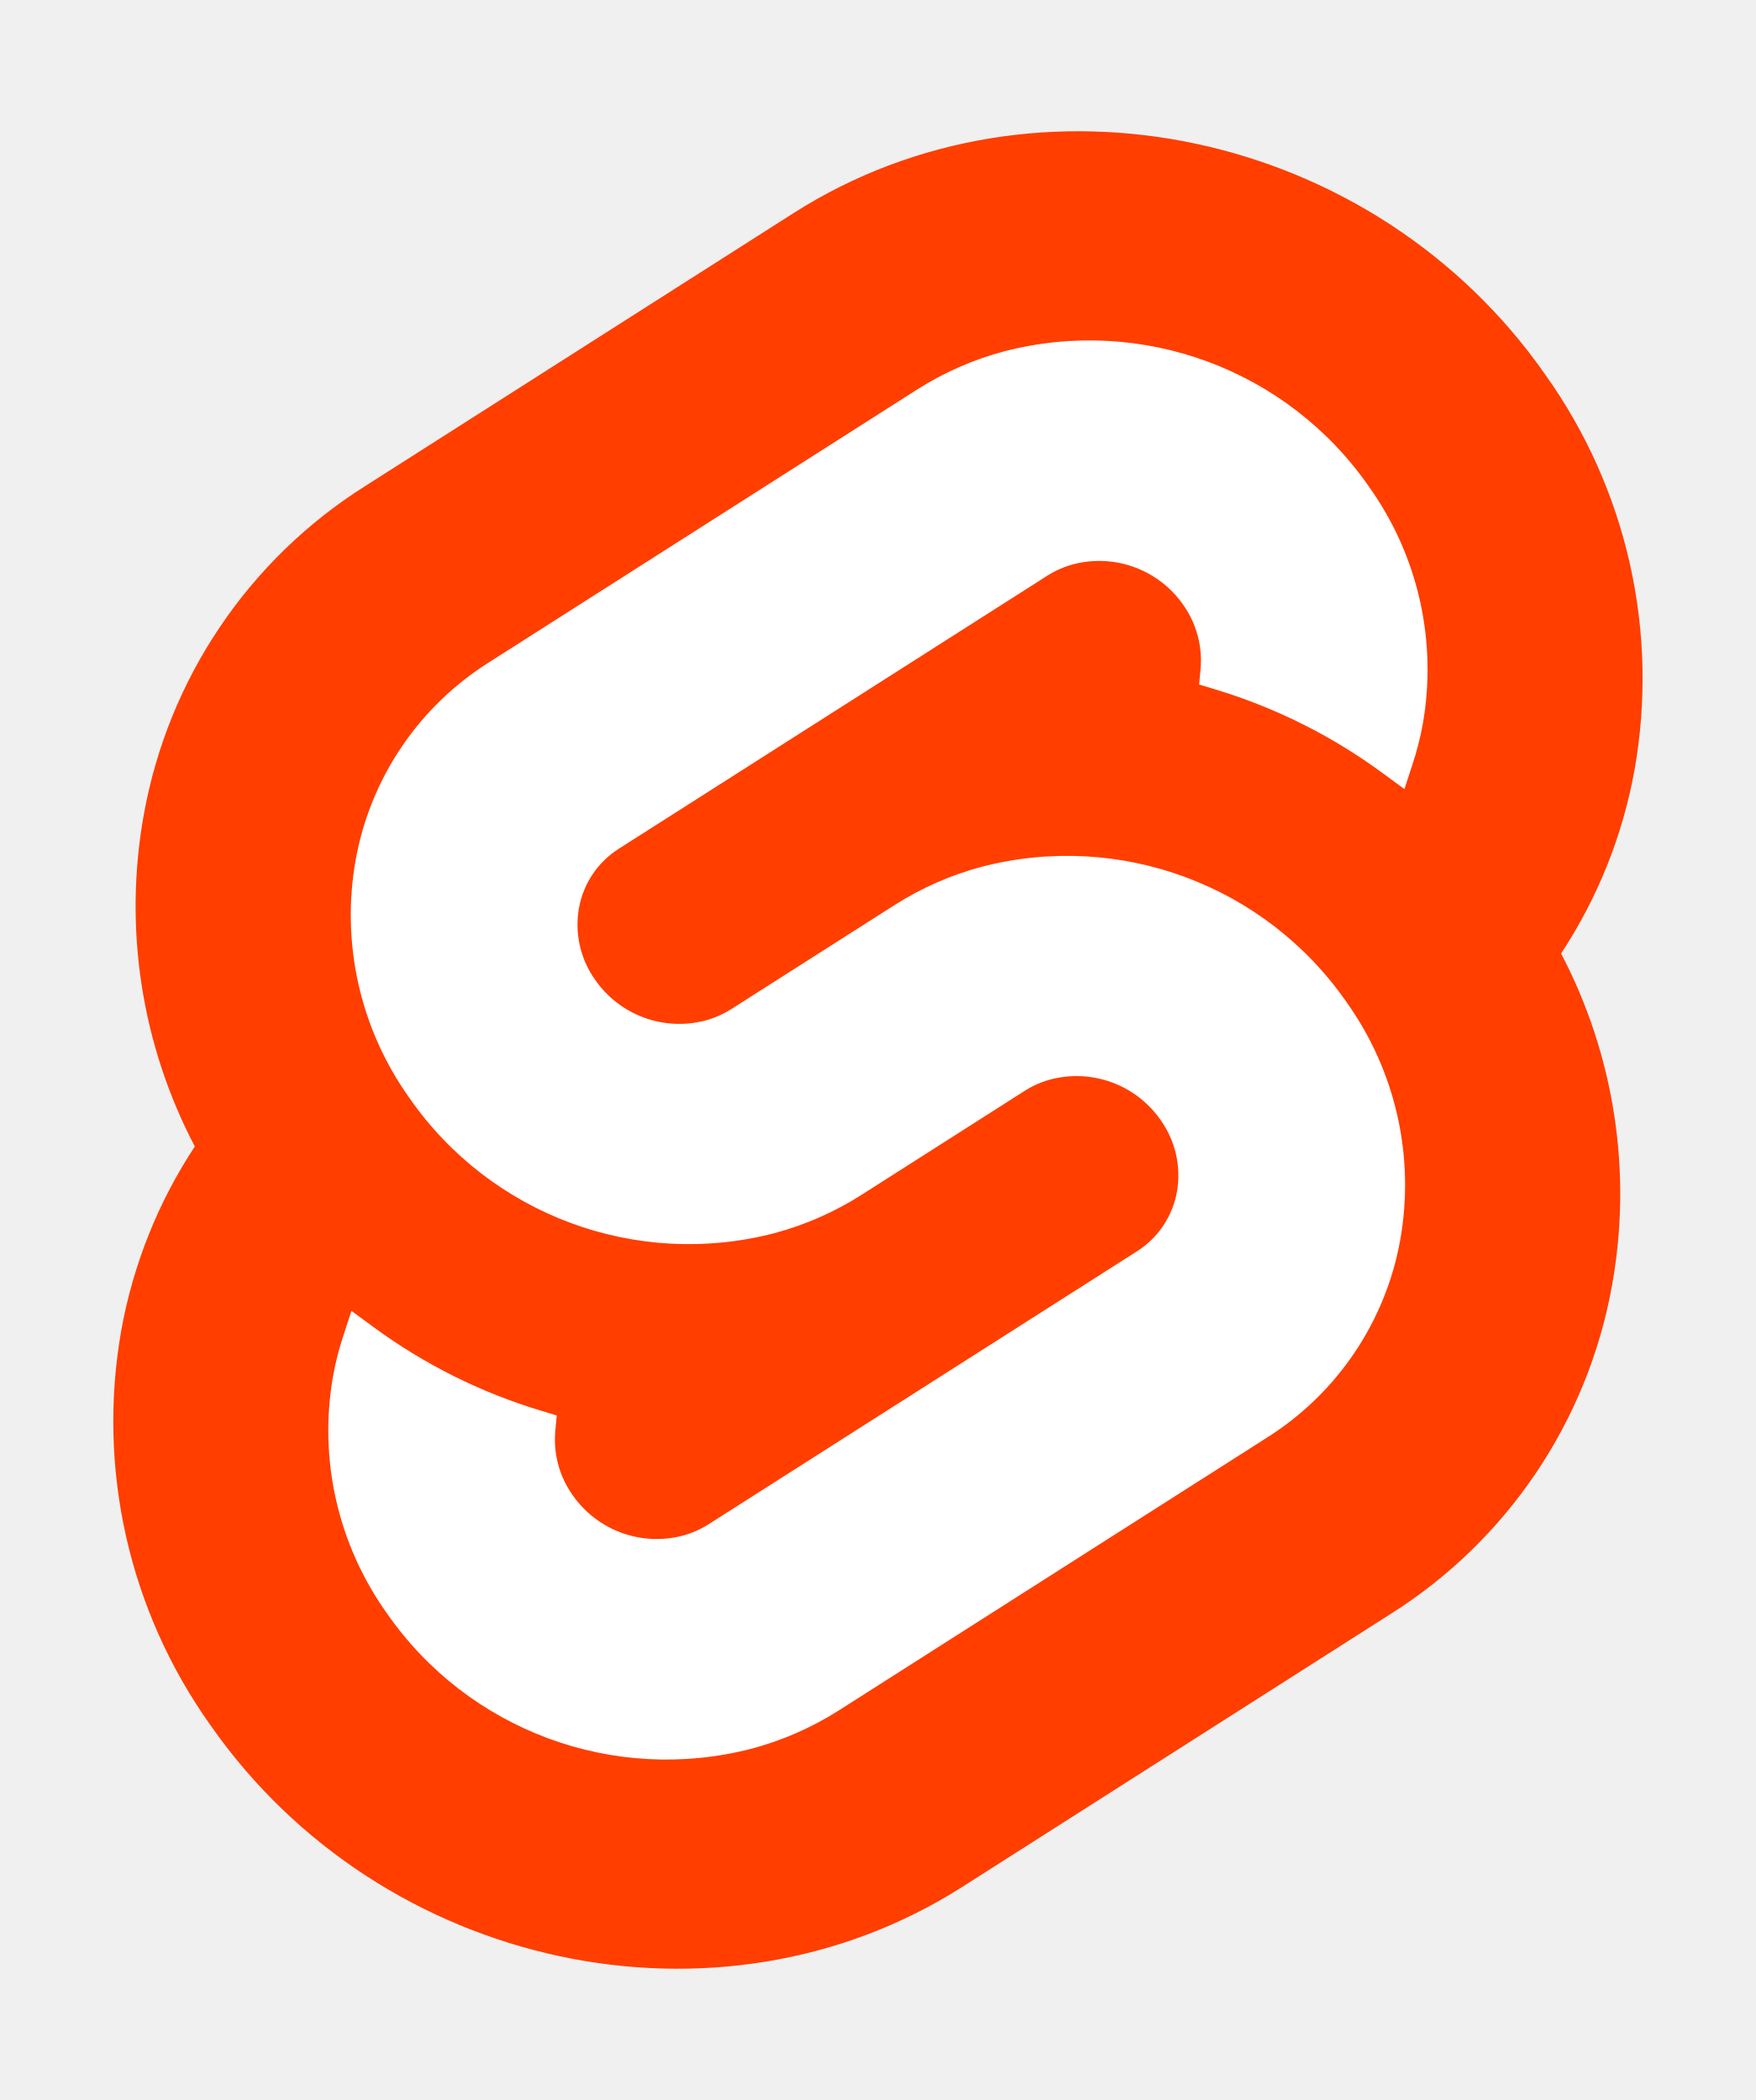
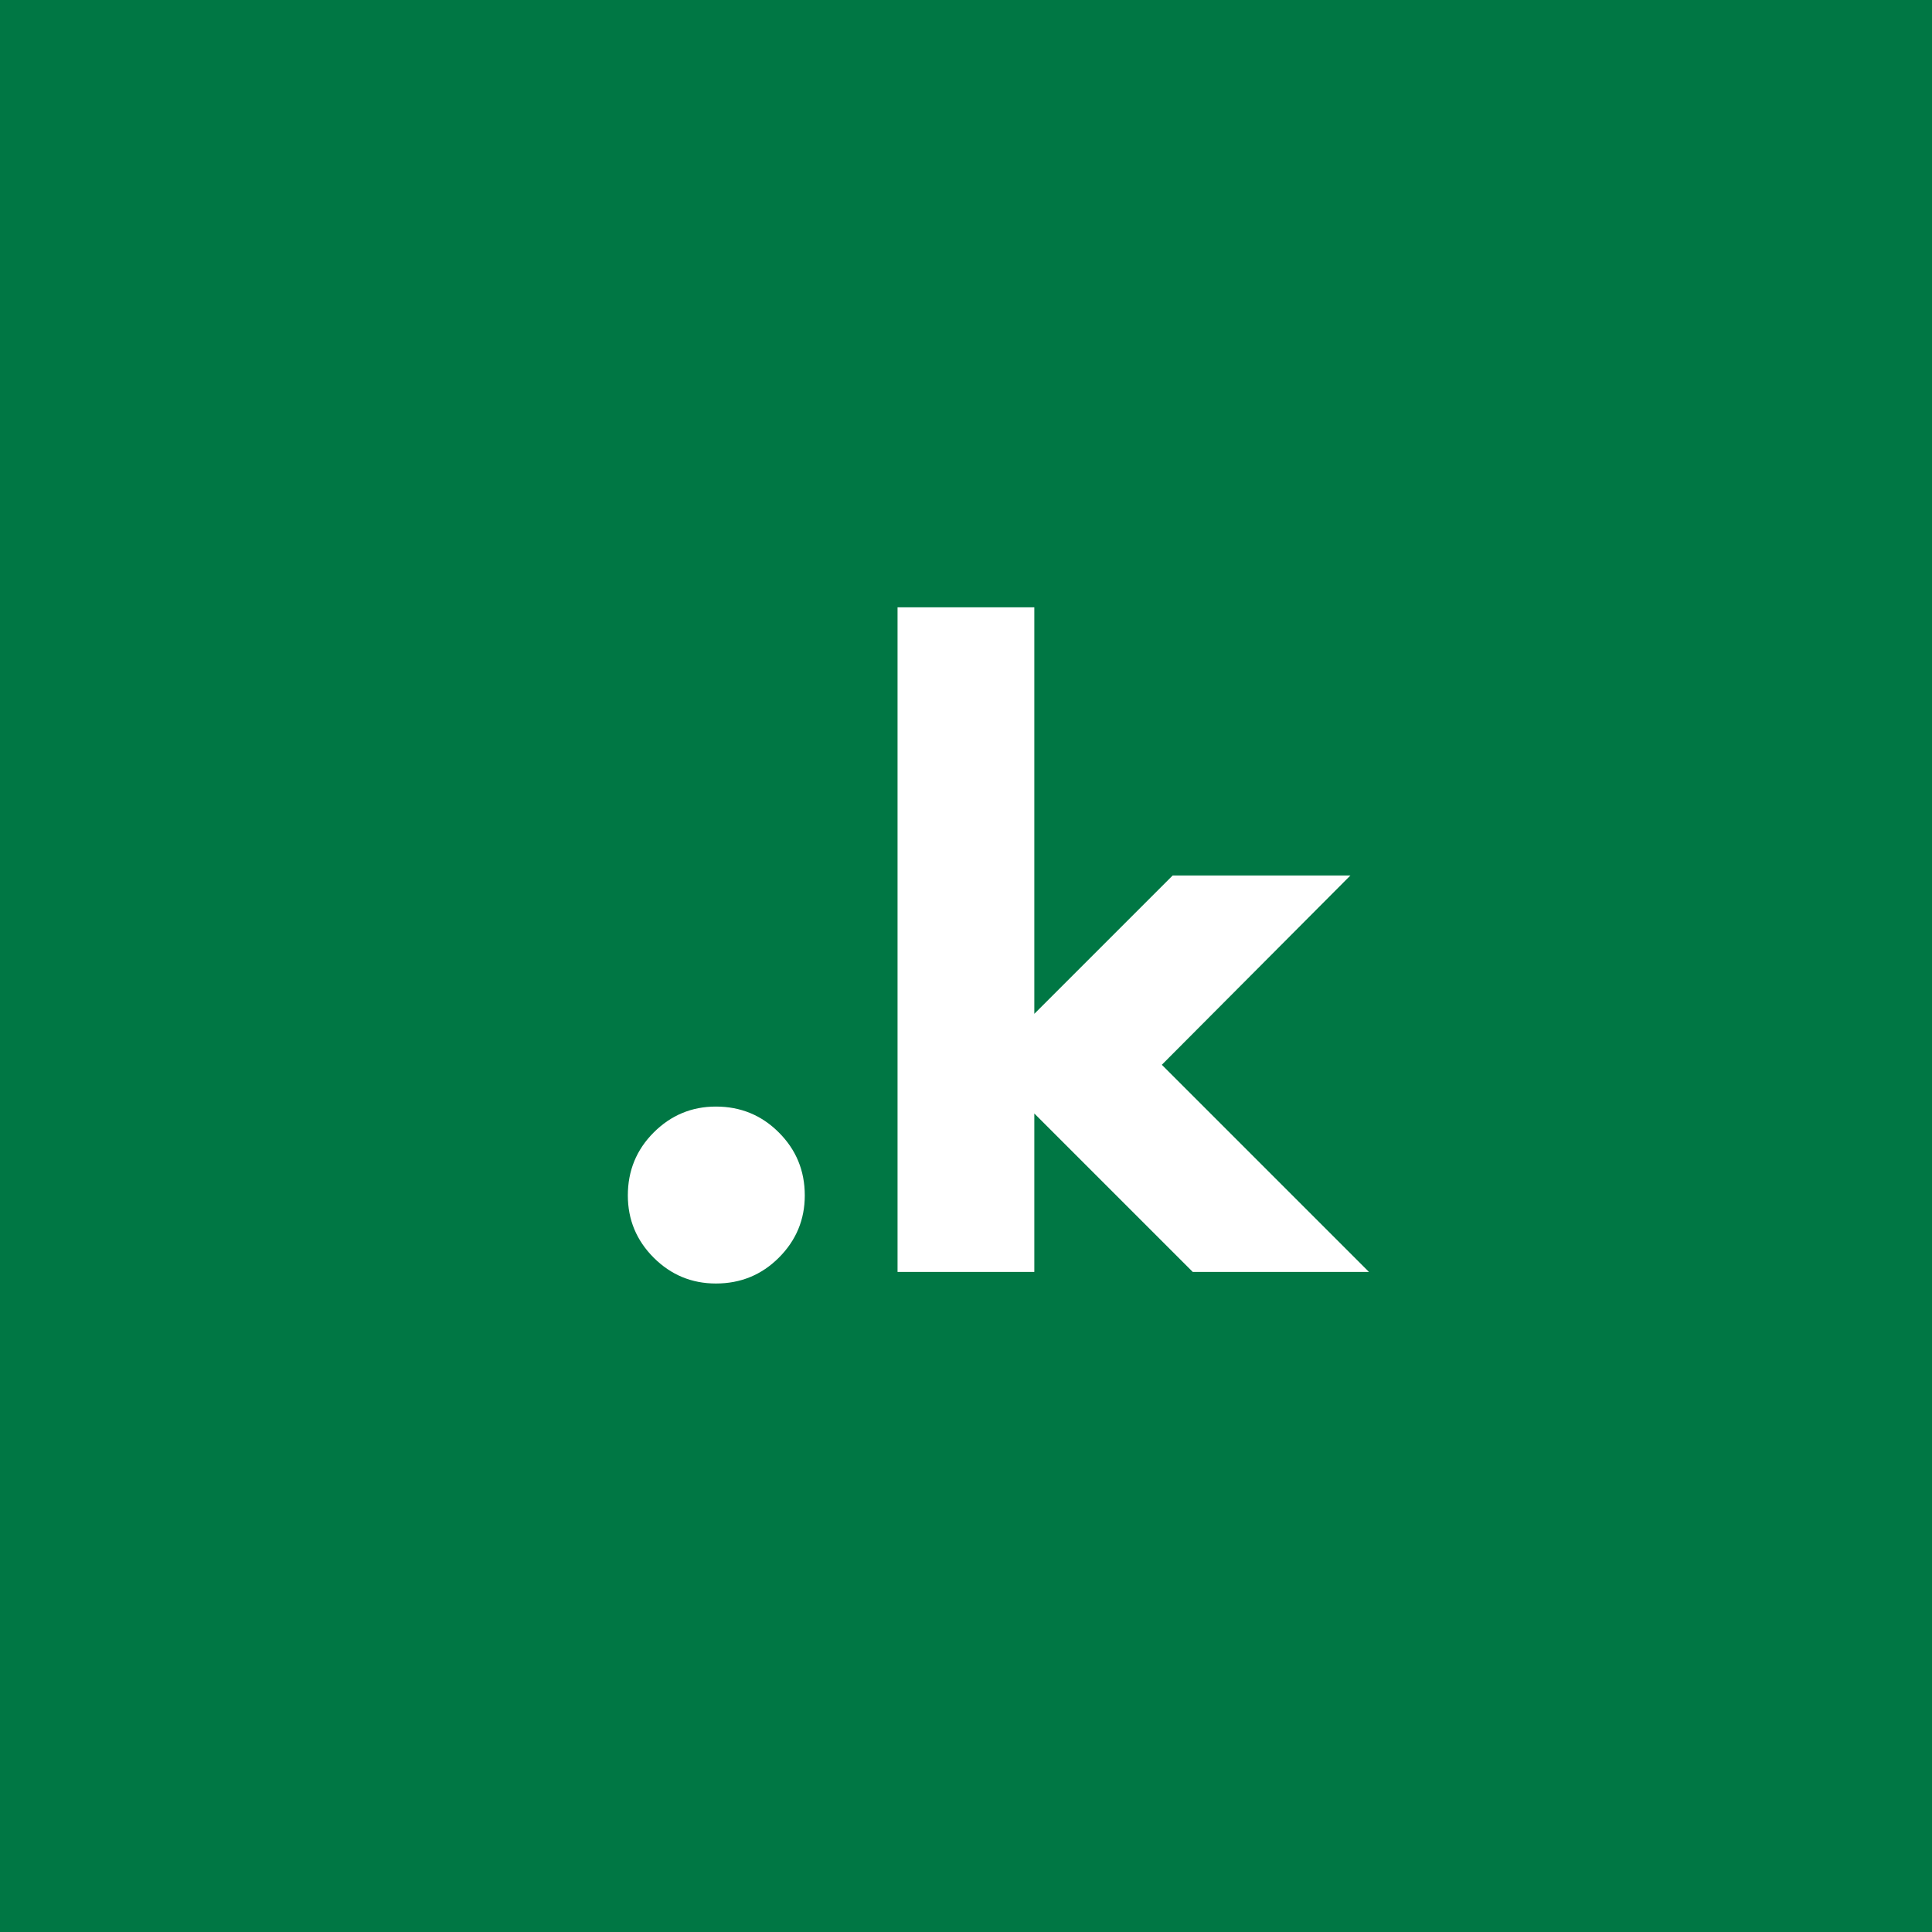
- <svg xmlns="http://www.w3.org/2000/svg" width="107" height="128" viewBox="0 0 107 128">
-   <path d="M94.157 22.819c-10.4-14.885-30.94-19.297-45.792-9.835L22.282 29.608A29.92 29.92 0 0 0 8.764 49.65a31.5 31.5 0 0 0 3.108 20.231 30 30 0 0 0-4.477 11.183 31.9 31.9 0 0 0 5.448 24.116c10.402 14.887 30.942 19.297 45.791 9.835l26.083-16.624A29.92 29.92 0 0 0 98.235 78.35a31.53 31.53 0 0 0-3.105-20.232 30 30 0 0 0 4.474-11.182 31.88 31.88 0 0 0-5.447-24.116" style="fill:#ff3e00" />
-   <path d="M45.817 106.582a20.72 20.72 0 0 1-22.237-8.243 19.17 19.17 0 0 1-3.277-14.503 18 18 0 0 1 .624-2.435l.49-1.498 1.337.981a33.6 33.6 0 0 0 10.203 5.098l.97.294-.09.968a5.85 5.85 0 0 0 1.052 3.878 6.24 6.24 0 0 0 6.695 2.485 5.8 5.8 0 0 0 1.603-.704L69.27 76.28a5.43 5.43 0 0 0 2.45-3.631 5.8 5.8 0 0 0-.987-4.371 6.24 6.24 0 0 0-6.698-2.487 5.7 5.7 0 0 0-1.6.704l-9.953 6.345a19 19 0 0 1-5.296 2.326 20.72 20.72 0 0 1-22.237-8.243 19.17 19.17 0 0 1-3.277-14.502 17.99 17.99 0 0 1 8.13-12.052l26.081-16.623a19 19 0 0 1 5.3-2.329 20.72 20.72 0 0 1 22.237 8.243 19.17 19.17 0 0 1 3.277 14.503 18 18 0 0 1-.624 2.435l-.49 1.498-1.337-.98a33.6 33.6 0 0 0-10.203-5.1l-.97-.294.09-.968a5.86 5.86 0 0 0-1.052-3.878 6.24 6.24 0 0 0-6.696-2.485 5.8 5.8 0 0 0-1.602.704L37.73 51.72a5.42 5.42 0 0 0-2.449 3.63 5.79 5.79 0 0 0 .986 4.372 6.24 6.24 0 0 0 6.698 2.486 5.8 5.8 0 0 0 1.602-.704l9.952-6.342a19 19 0 0 1 5.295-2.328 20.72 20.72 0 0 1 22.237 8.242 19.17 19.17 0 0 1 3.277 14.503 18 18 0 0 1-8.13 12.053l-26.081 16.622a19 19 0 0 1-5.3 2.328" style="fill:#fff" />
+ <svg xmlns="http://www.w3.org/2000/svg" width="500" zoomAndPan="magnify" viewBox="0 0 375 375" height="500" preserveAspectRatio="xMidYMid meet" version="1.0">
+   <defs>
+     <g />
+   </defs>
+   <rect x="-37.5" width="450" fill="#ffffff" y="-37.5" height="450" fill-opacity="1" />
+   <rect x="-37.5" width="450" fill="#007744" y="-37.5" height="450" fill-opacity="1" />
+   <g fill="#ffffff" fill-opacity="1">
+     <g transform="translate(112.8633, 246.8782)">
+       <g>
+         <path d="M 26.094 -32.094 C 30.895 -32.094 34.969 -30.414 38.312 -27.062 C 41.664 -23.719 43.344 -19.645 43.344 -14.844 C 43.344 -10.145 41.664 -6.117 38.312 -2.766 C 34.969 0.578 30.895 2.25 26.094 2.25 C 21.395 2.25 17.367 0.578 14.016 -2.766 C 10.672 -6.117 9 -10.145 9 -14.844 C 9 -19.645 10.672 -23.719 14.016 -27.062 C 17.367 -30.414 21.395 -32.094 26.094 -32.094 Z M 26.094 -32.094 " />
+       </g>
+     </g>
+   </g>
+   <g fill="#ffffff" fill-opacity="1">
+     <g transform="translate(165.2133, 246.8782)">
+       <g>
+         <path d="M 96.906 -76.953 L 60.297 -40.203 L 100.5 0 L 66.297 0 L 35.547 -30.75 L 35.547 0 L 9 0 L 9 -129 L 35.547 -129 L 35.547 -50.094 L 62.406 -76.953 Z M 96.906 -76.953 " />
+       </g>
+     </g>
+   </g>
</svg>
